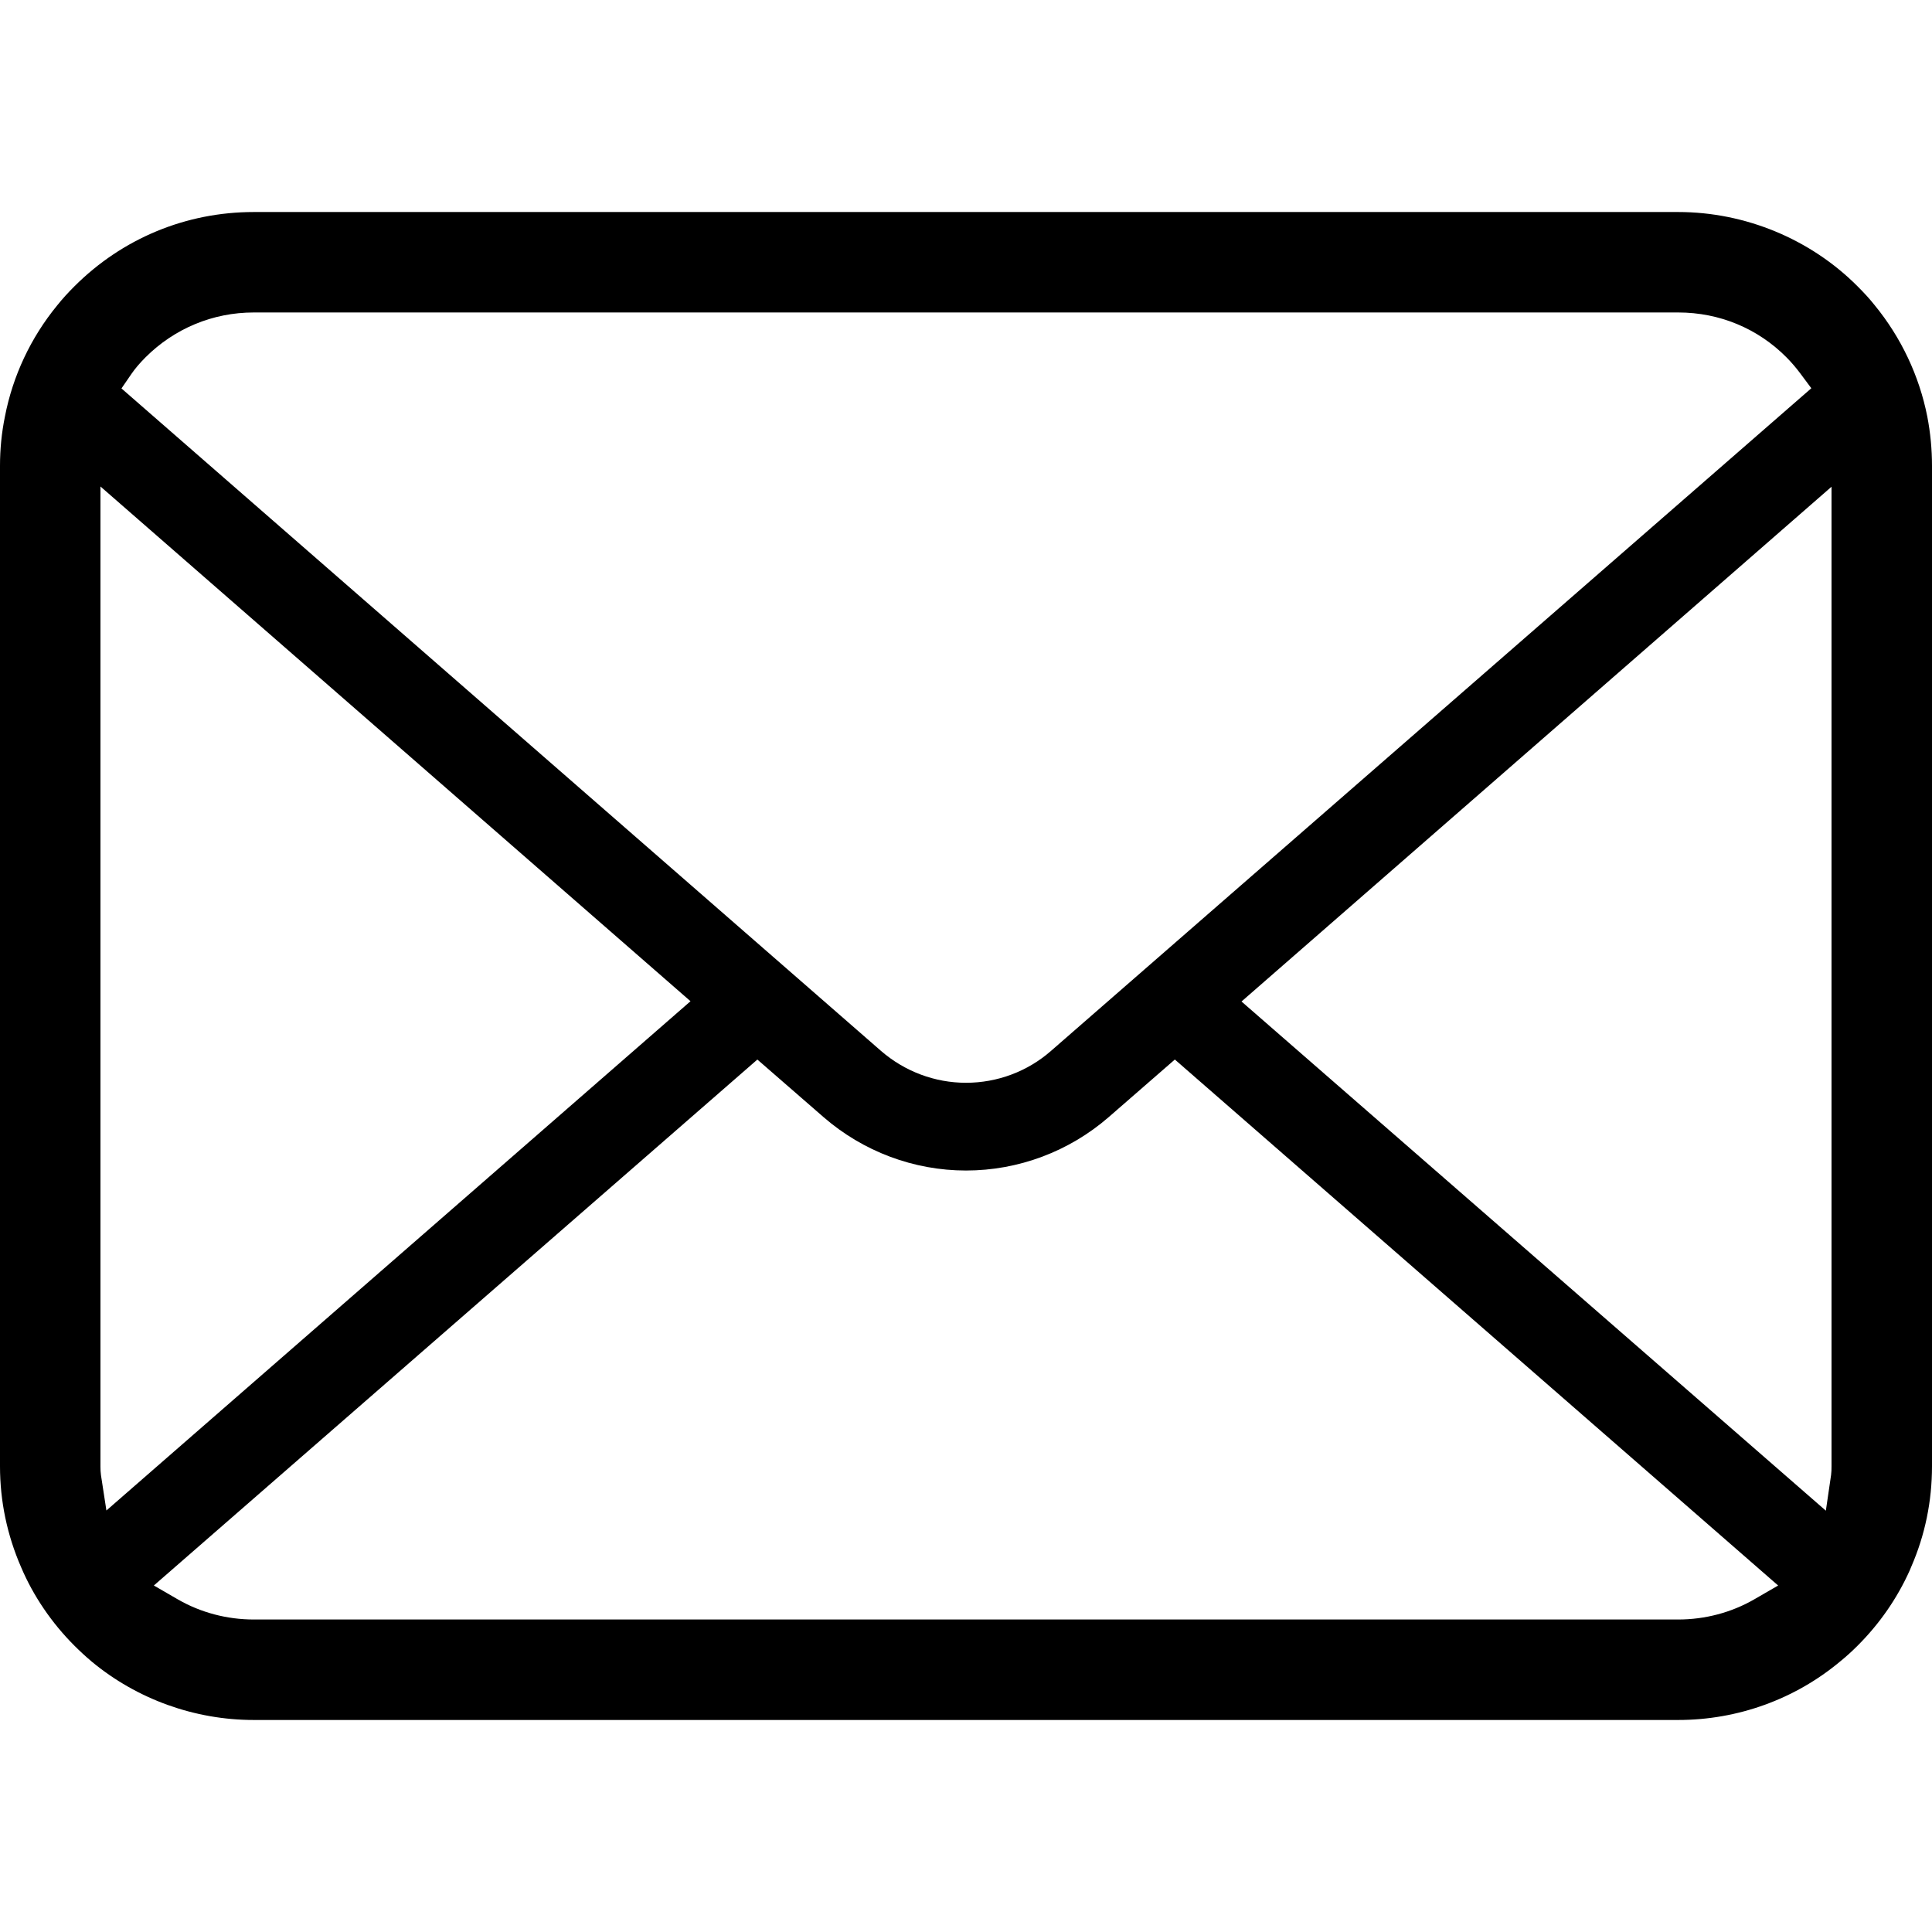
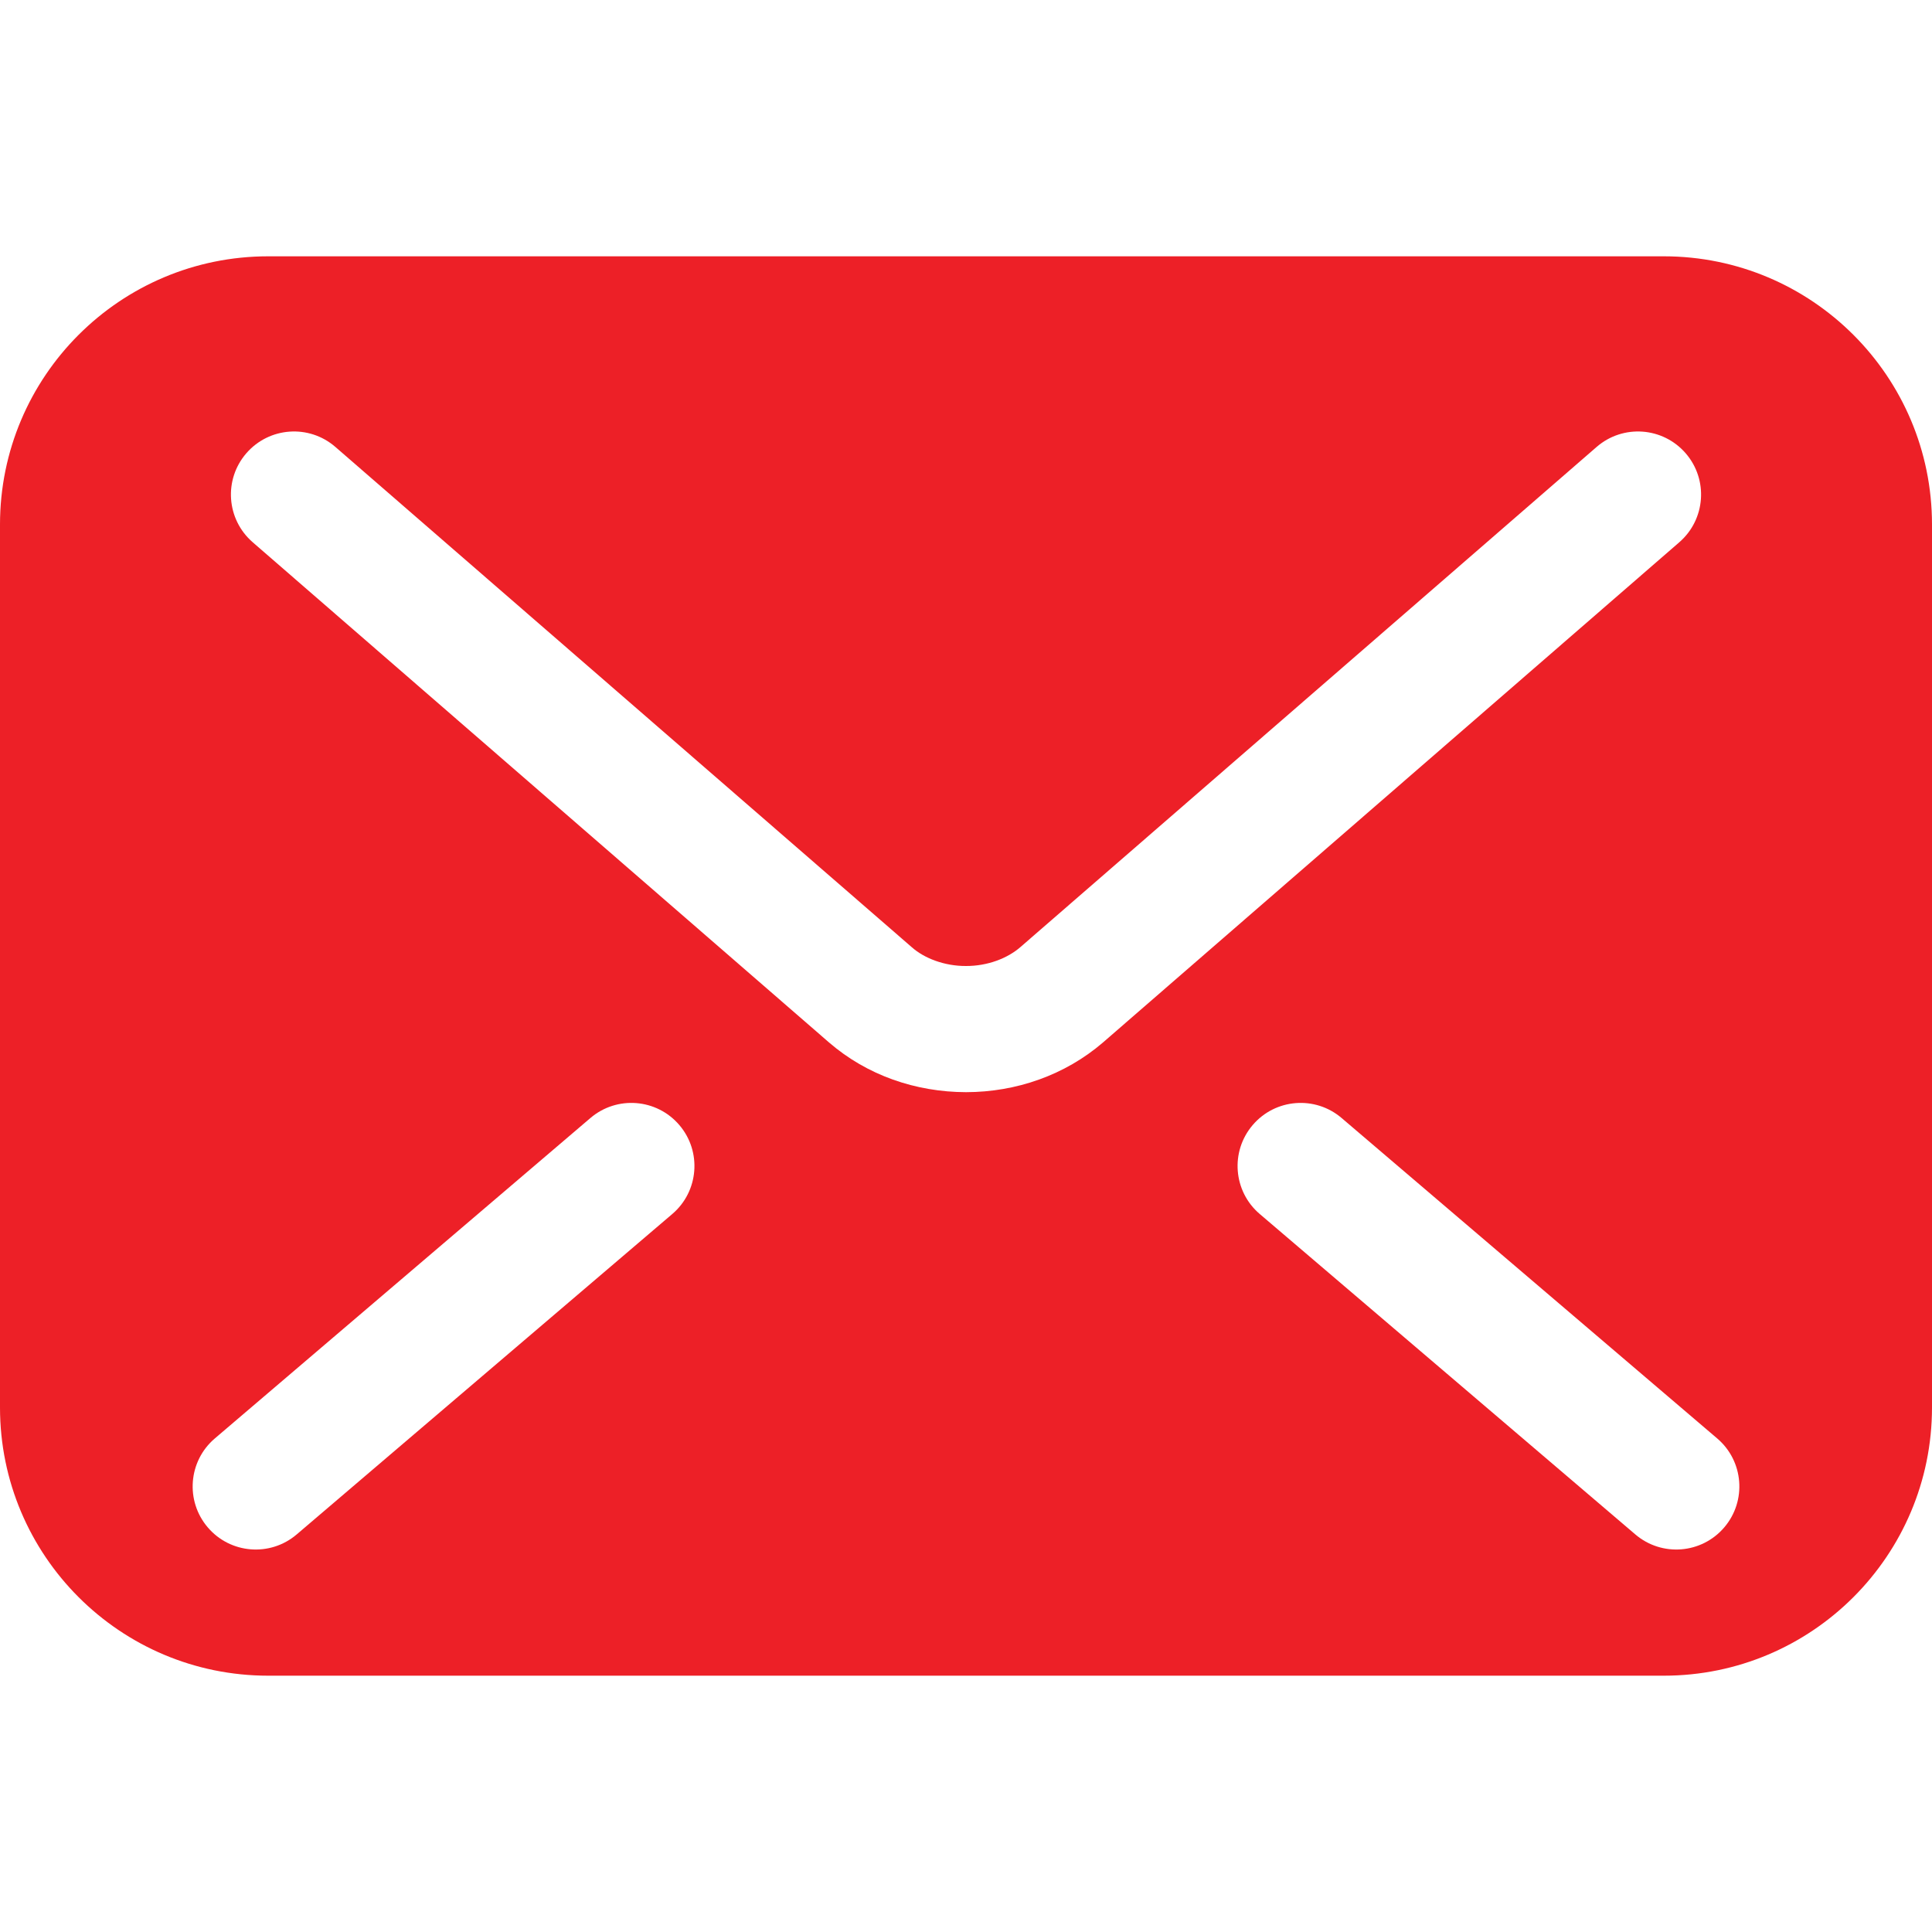
- <svg xmlns="http://www.w3.org/2000/svg" height="800px" width="800px" version="1.1" id="_x32_" viewBox="0 0 512 512" xml:space="preserve">
-   <style type="text/css">
- 	.st0{fill:#000000;}
- </style>
-   <g>
-     <path class="st0" d="M510.746,110.361c-2.128-10.754-6.926-20.918-13.926-29.463c-1.422-1.794-2.909-3.39-4.535-5.009   c-12.454-12.52-29.778-19.701-47.531-19.701H67.244c-17.951,0-34.834,7-47.539,19.708c-1.608,1.604-3.099,3.216-4.575,5.067   c-6.97,8.509-11.747,18.659-13.824,29.428C0.438,114.62,0,119.002,0,123.435v265.137c0,9.224,1.874,18.206,5.589,26.745   c3.215,7.583,8.093,14.772,14.112,20.788c1.516,1.509,3.022,2.901,4.63,4.258c12.034,9.966,27.272,15.45,42.913,15.45h377.51   c15.742,0,30.965-5.505,42.967-15.56c1.604-1.298,3.091-2.661,4.578-4.148c5.818-5.812,10.442-12.49,13.766-19.854l0.438-1.05   c3.646-8.377,5.497-17.33,5.497-26.628V123.435C512,119.06,511.578,114.649,510.746,110.361z M34.823,99.104   c0.951-1.392,2.165-2.821,3.714-4.382c7.689-7.685,17.886-11.914,28.706-11.914h377.51c10.915,0,21.115,4.236,28.719,11.929   c1.313,1.327,2.567,2.8,3.661,4.272l2.887,3.88l-201.5,175.616c-6.212,5.446-14.21,8.443-22.523,8.443   c-8.231,0-16.222-2.99-22.508-8.436L32.19,102.939L34.823,99.104z M26.755,390.913c-0.109-0.722-0.134-1.524-0.134-2.341V128.925   l156.37,136.411L28.199,400.297L26.755,390.913z M464.899,423.84c-6.052,3.492-13.022,5.344-20.145,5.344H67.244   c-7.127,0-14.094-1.852-20.142-5.344l-6.328-3.668l159.936-139.379l17.528,15.246c10.514,9.128,23.922,14.16,37.761,14.16   c13.89,0,27.32-5.032,37.827-14.16l17.521-15.253L471.228,420.18L464.899,423.84z M485.372,388.572   c0,0.803-0.015,1.597-0.116,2.304l-1.386,9.472L329.012,265.409l156.36-136.418V388.572z" />
+ <svg xmlns="http://www.w3.org/2000/svg" height="800px" width="800px" version="1.1" id="_x32_" viewBox="0 0 512 512" xml:space="preserve" fill="#000000">
+   <g id="SVGRepo_bgCarrier" stroke-width="0" />
+   <g id="SVGRepo_tracerCarrier" stroke-linecap="round" stroke-linejoin="round" />
+   <g id="SVGRepo_iconCarrier">
+     <style type="text/css"> .st0{fill:#ed2027;} </style>
+     <g>
+       <path class="st0" d="M440.917,67.925H71.083C31.827,67.925,0,99.752,0,139.008v233.984c0,39.256,31.827,71.083,71.083,71.083 h369.834c39.255,0,71.083-31.827,71.083-71.083V139.008C512,99.752,480.172,67.925,440.917,67.925z M178.166,321.72l-99.54,84.92 c-7.021,5.992-17.576,5.159-23.567-1.869c-5.992-7.021-5.159-17.576,1.87-23.567l99.54-84.92c7.02-5.992,17.574-5.159,23.566,1.87 C186.027,305.174,185.194,315.729,178.166,321.72z M256,289.436c-13.314-0.033-26.22-4.457-36.31-13.183l0.008,0.008l-0.032-0.024 c0.008,0.008,0.017,0.008,0.024,0.016L66.962,143.694c-6.98-6.058-7.723-16.612-1.674-23.583c6.057-6.98,16.612-7.723,23.582-1.674 l152.771,132.592c3.265,2.906,8.645,5.004,14.359,4.971c5.706,0.017,10.995-2.024,14.44-5.028l0.074-0.065l152.615-132.469 c6.971-6.049,17.526-5.306,23.583,1.674c6.048,6.97,5.306,17.525-1.674,23.583l-152.77,132.599 C282.211,284.929,269.322,289.419,256,289.436z M456.948,404.771c-5.992,7.028-16.547,7.861-23.566,1.869l-99.54-84.92 c-7.028-5.992-7.861-16.546-1.869-23.566c5.991-7.029,16.546-7.861,23.566-1.87l99.54,84.92 C462.107,387.195,462.94,397.75,456.948,404.771z" />
+     </g>
  </g>
</svg>
